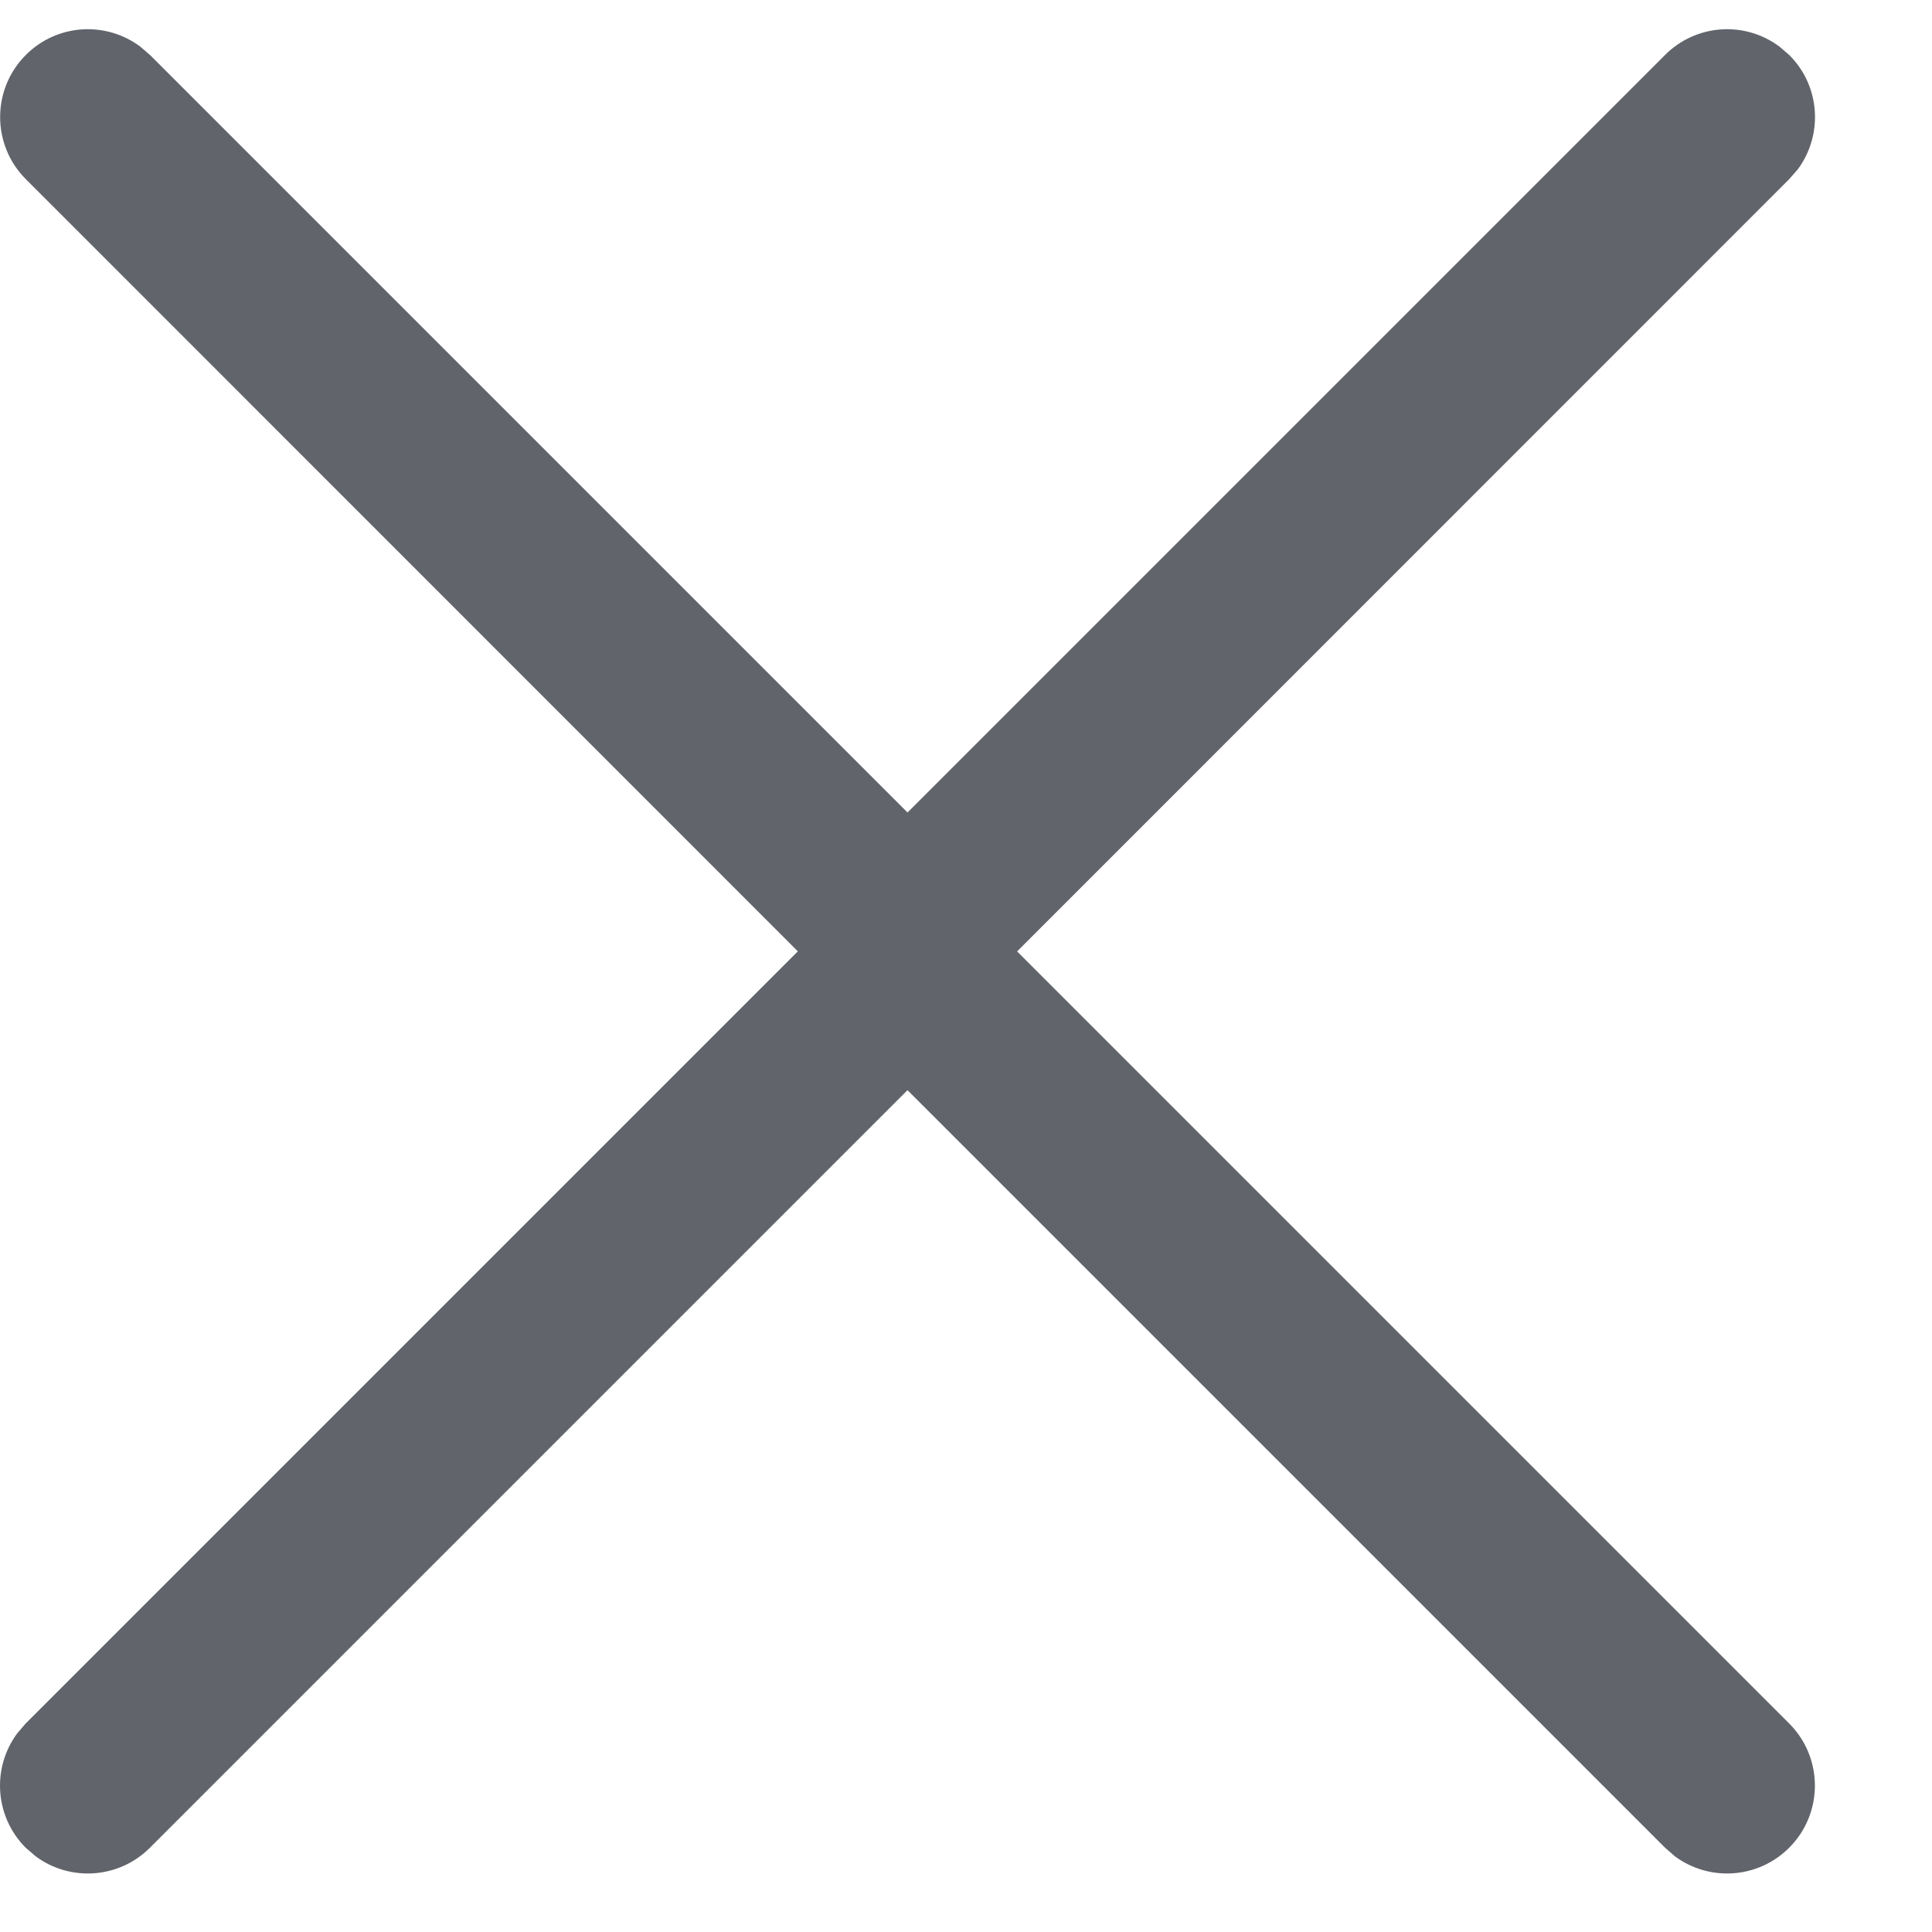
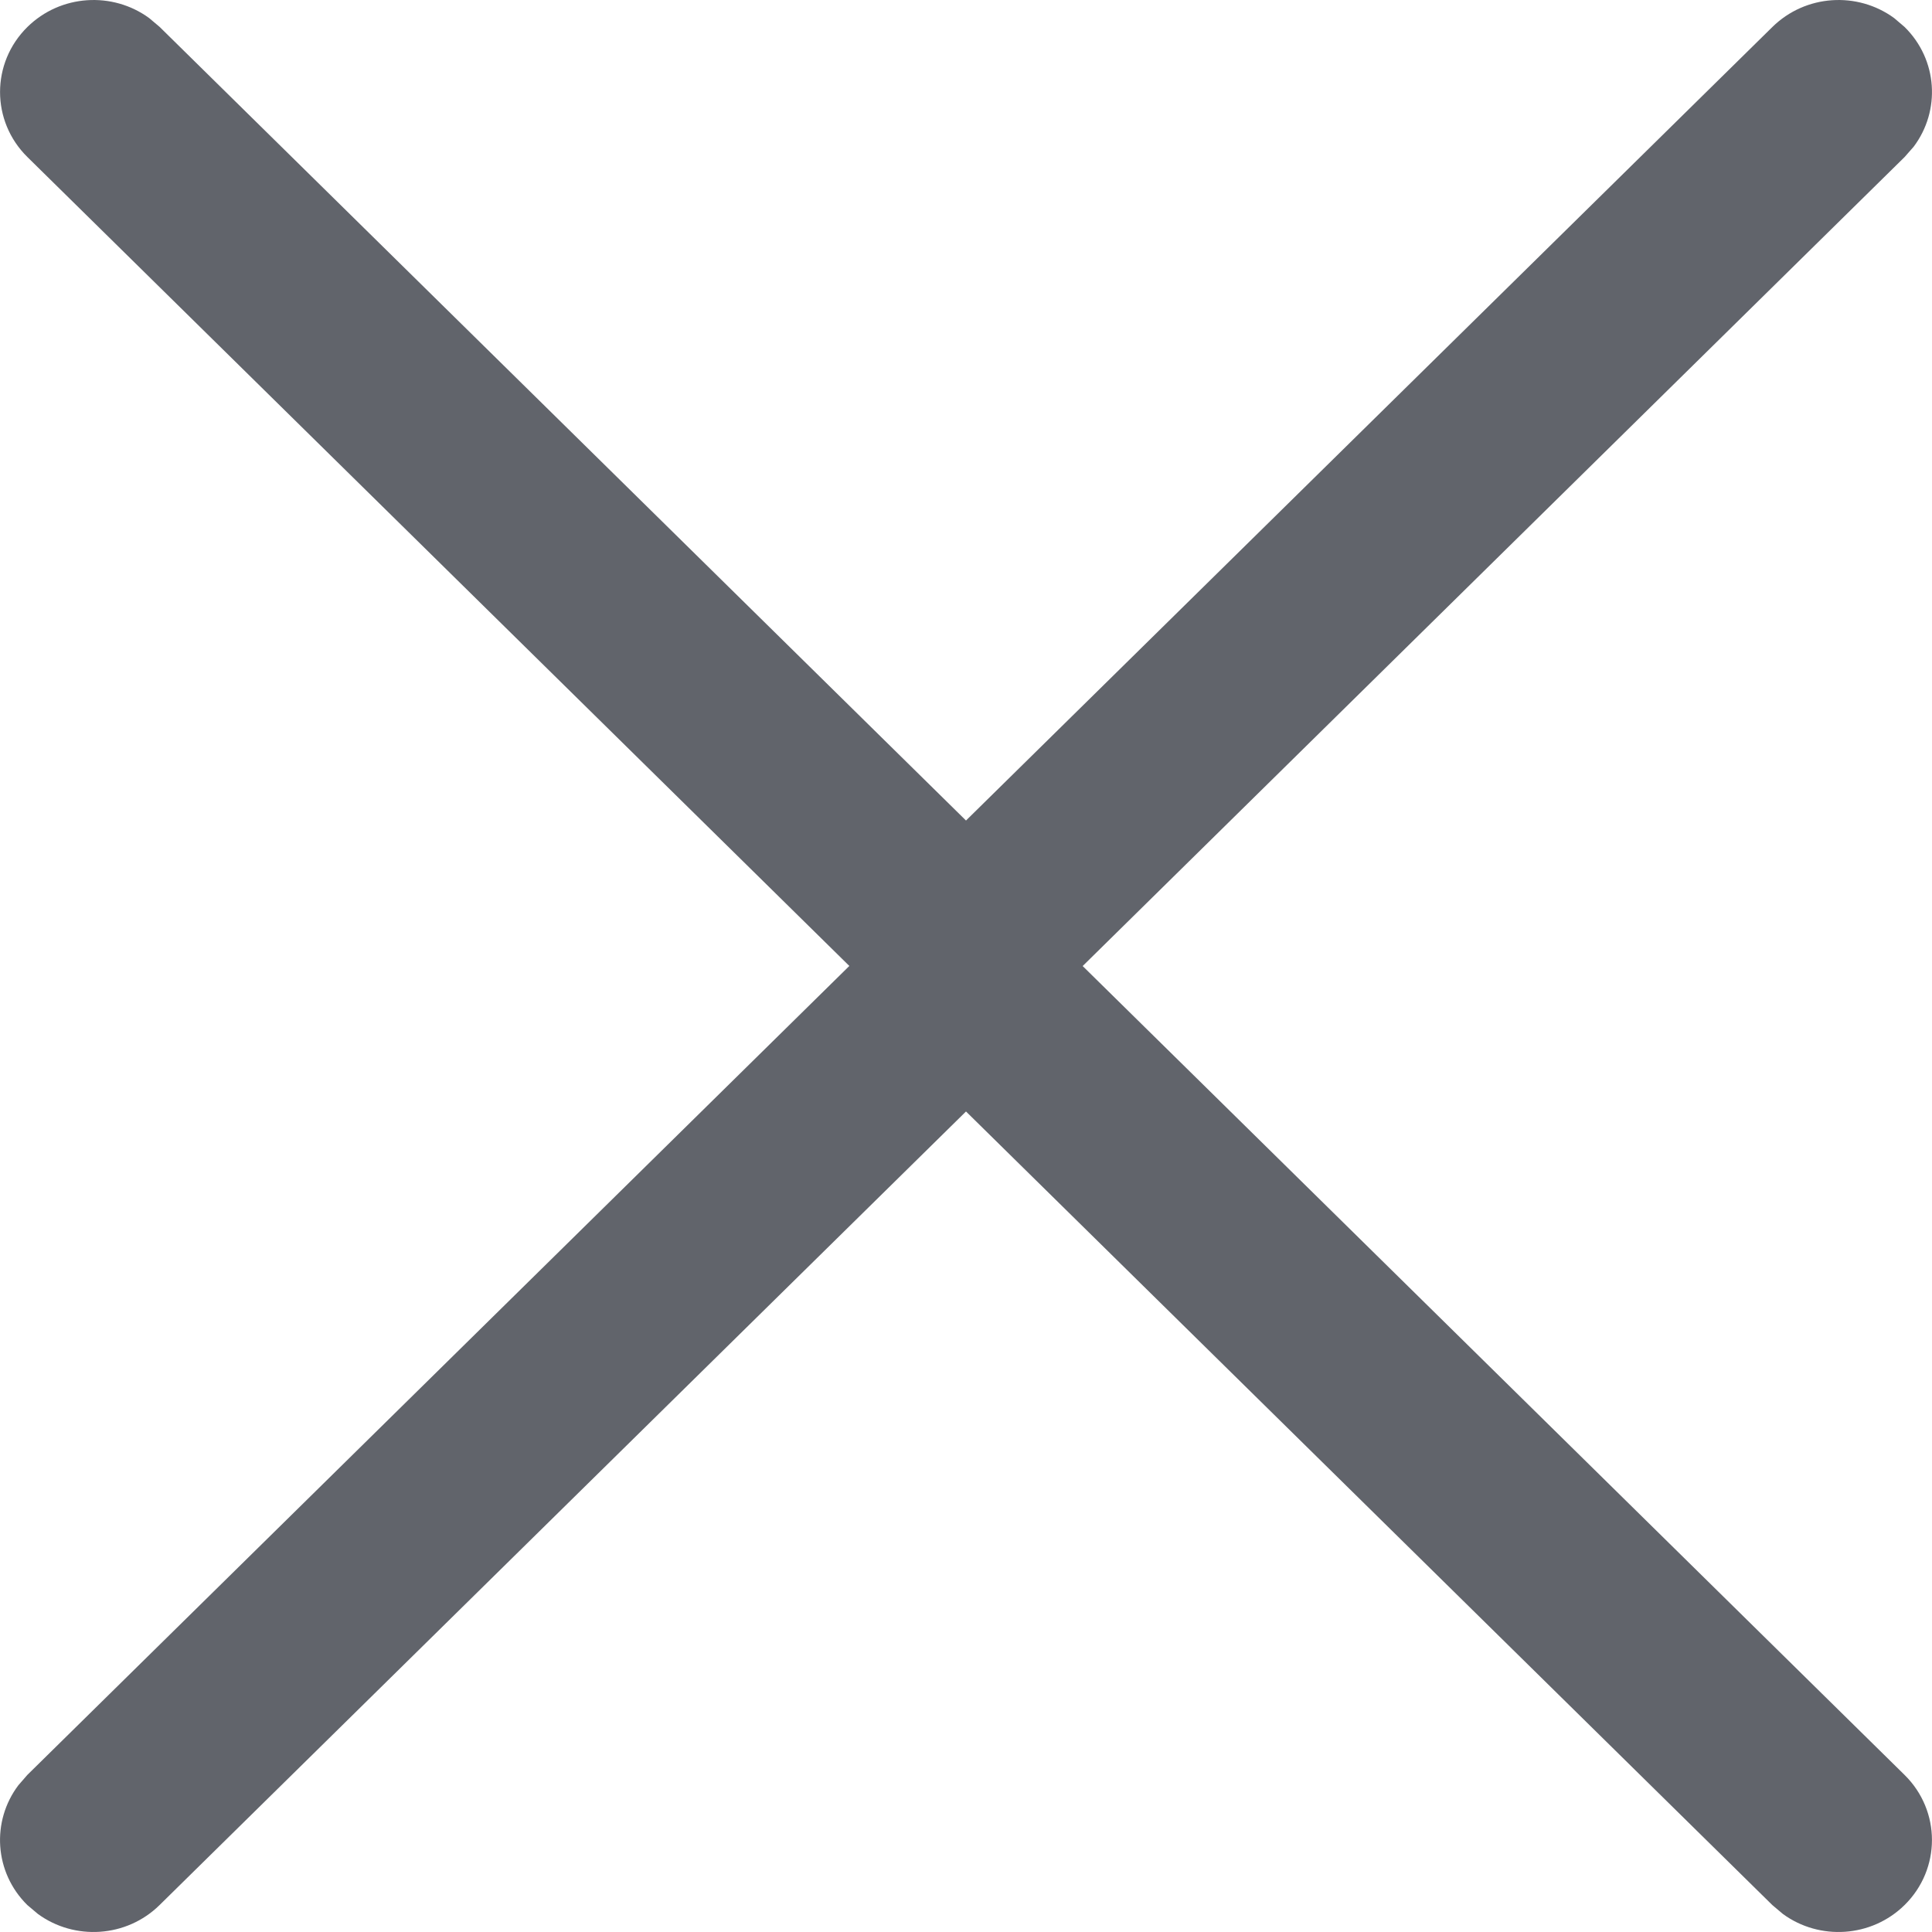
- <svg xmlns="http://www.w3.org/2000/svg" width="11" height="11" viewBox="0 0 11 11" fill="none">
-   <path d="M0.147 0.313C0.324 0.135 0.602 0.119 0.798 0.265L0.854 0.313L5.167 4.626L9.48 0.313C9.658 0.135 9.935 0.119 10.131 0.265L10.187 0.313C10.365 0.49 10.381 0.768 10.236 0.964L10.187 1.02L5.521 5.687C5.343 5.864 5.065 5.88 4.87 5.735L4.813 5.687L0.147 1.02C-0.048 0.825 -0.048 0.508 0.147 0.313Z" fill="#61646B" />
-   <path d="M10.187 10.52C10.009 10.698 9.732 10.714 9.536 10.569L9.48 10.52L5.167 6.207L0.854 10.52C0.676 10.698 0.398 10.714 0.203 10.569L0.146 10.52C-0.031 10.342 -0.047 10.065 0.098 9.869L0.146 9.813L4.813 5.146C4.991 4.969 5.268 4.953 5.464 5.098L5.52 5.146L10.187 9.813C10.382 10.008 10.382 10.325 10.187 10.52Z" fill="#61646B" />
+ <svg xmlns="http://www.w3.org/2000/svg" width="20" height="20" viewBox="0 0 20 20" fill="none">
+   <path d="M0.284 0.279C0.628 -0.059 1.165 -0.09 1.544 0.187L1.653 0.279L10 8.494L18.348 0.279C18.692 -0.059 19.229 -0.09 19.608 0.187L19.716 0.279C20.06 0.617 20.091 1.146 19.81 1.519L19.716 1.626L10.685 10.515C10.341 10.853 9.803 10.883 9.425 10.607L9.316 10.515L0.284 1.626C-0.094 1.254 -0.094 0.651 0.284 0.279Z" fill="#61646B" />
+   <path d="M19.716 19.721C19.372 20.059 18.835 20.09 18.456 19.813L18.347 19.721L10 11.506L1.652 19.721C1.308 20.059 0.771 20.09 0.392 19.813L0.283 19.721C-0.06 19.383 -0.091 18.854 0.19 18.481L0.283 18.374L9.315 9.485C9.659 9.147 10.197 9.116 10.575 9.393L10.684 9.485L19.716 18.374C20.094 18.746 20.094 19.349 19.716 19.721Z" fill="#61646B" />
</svg>
